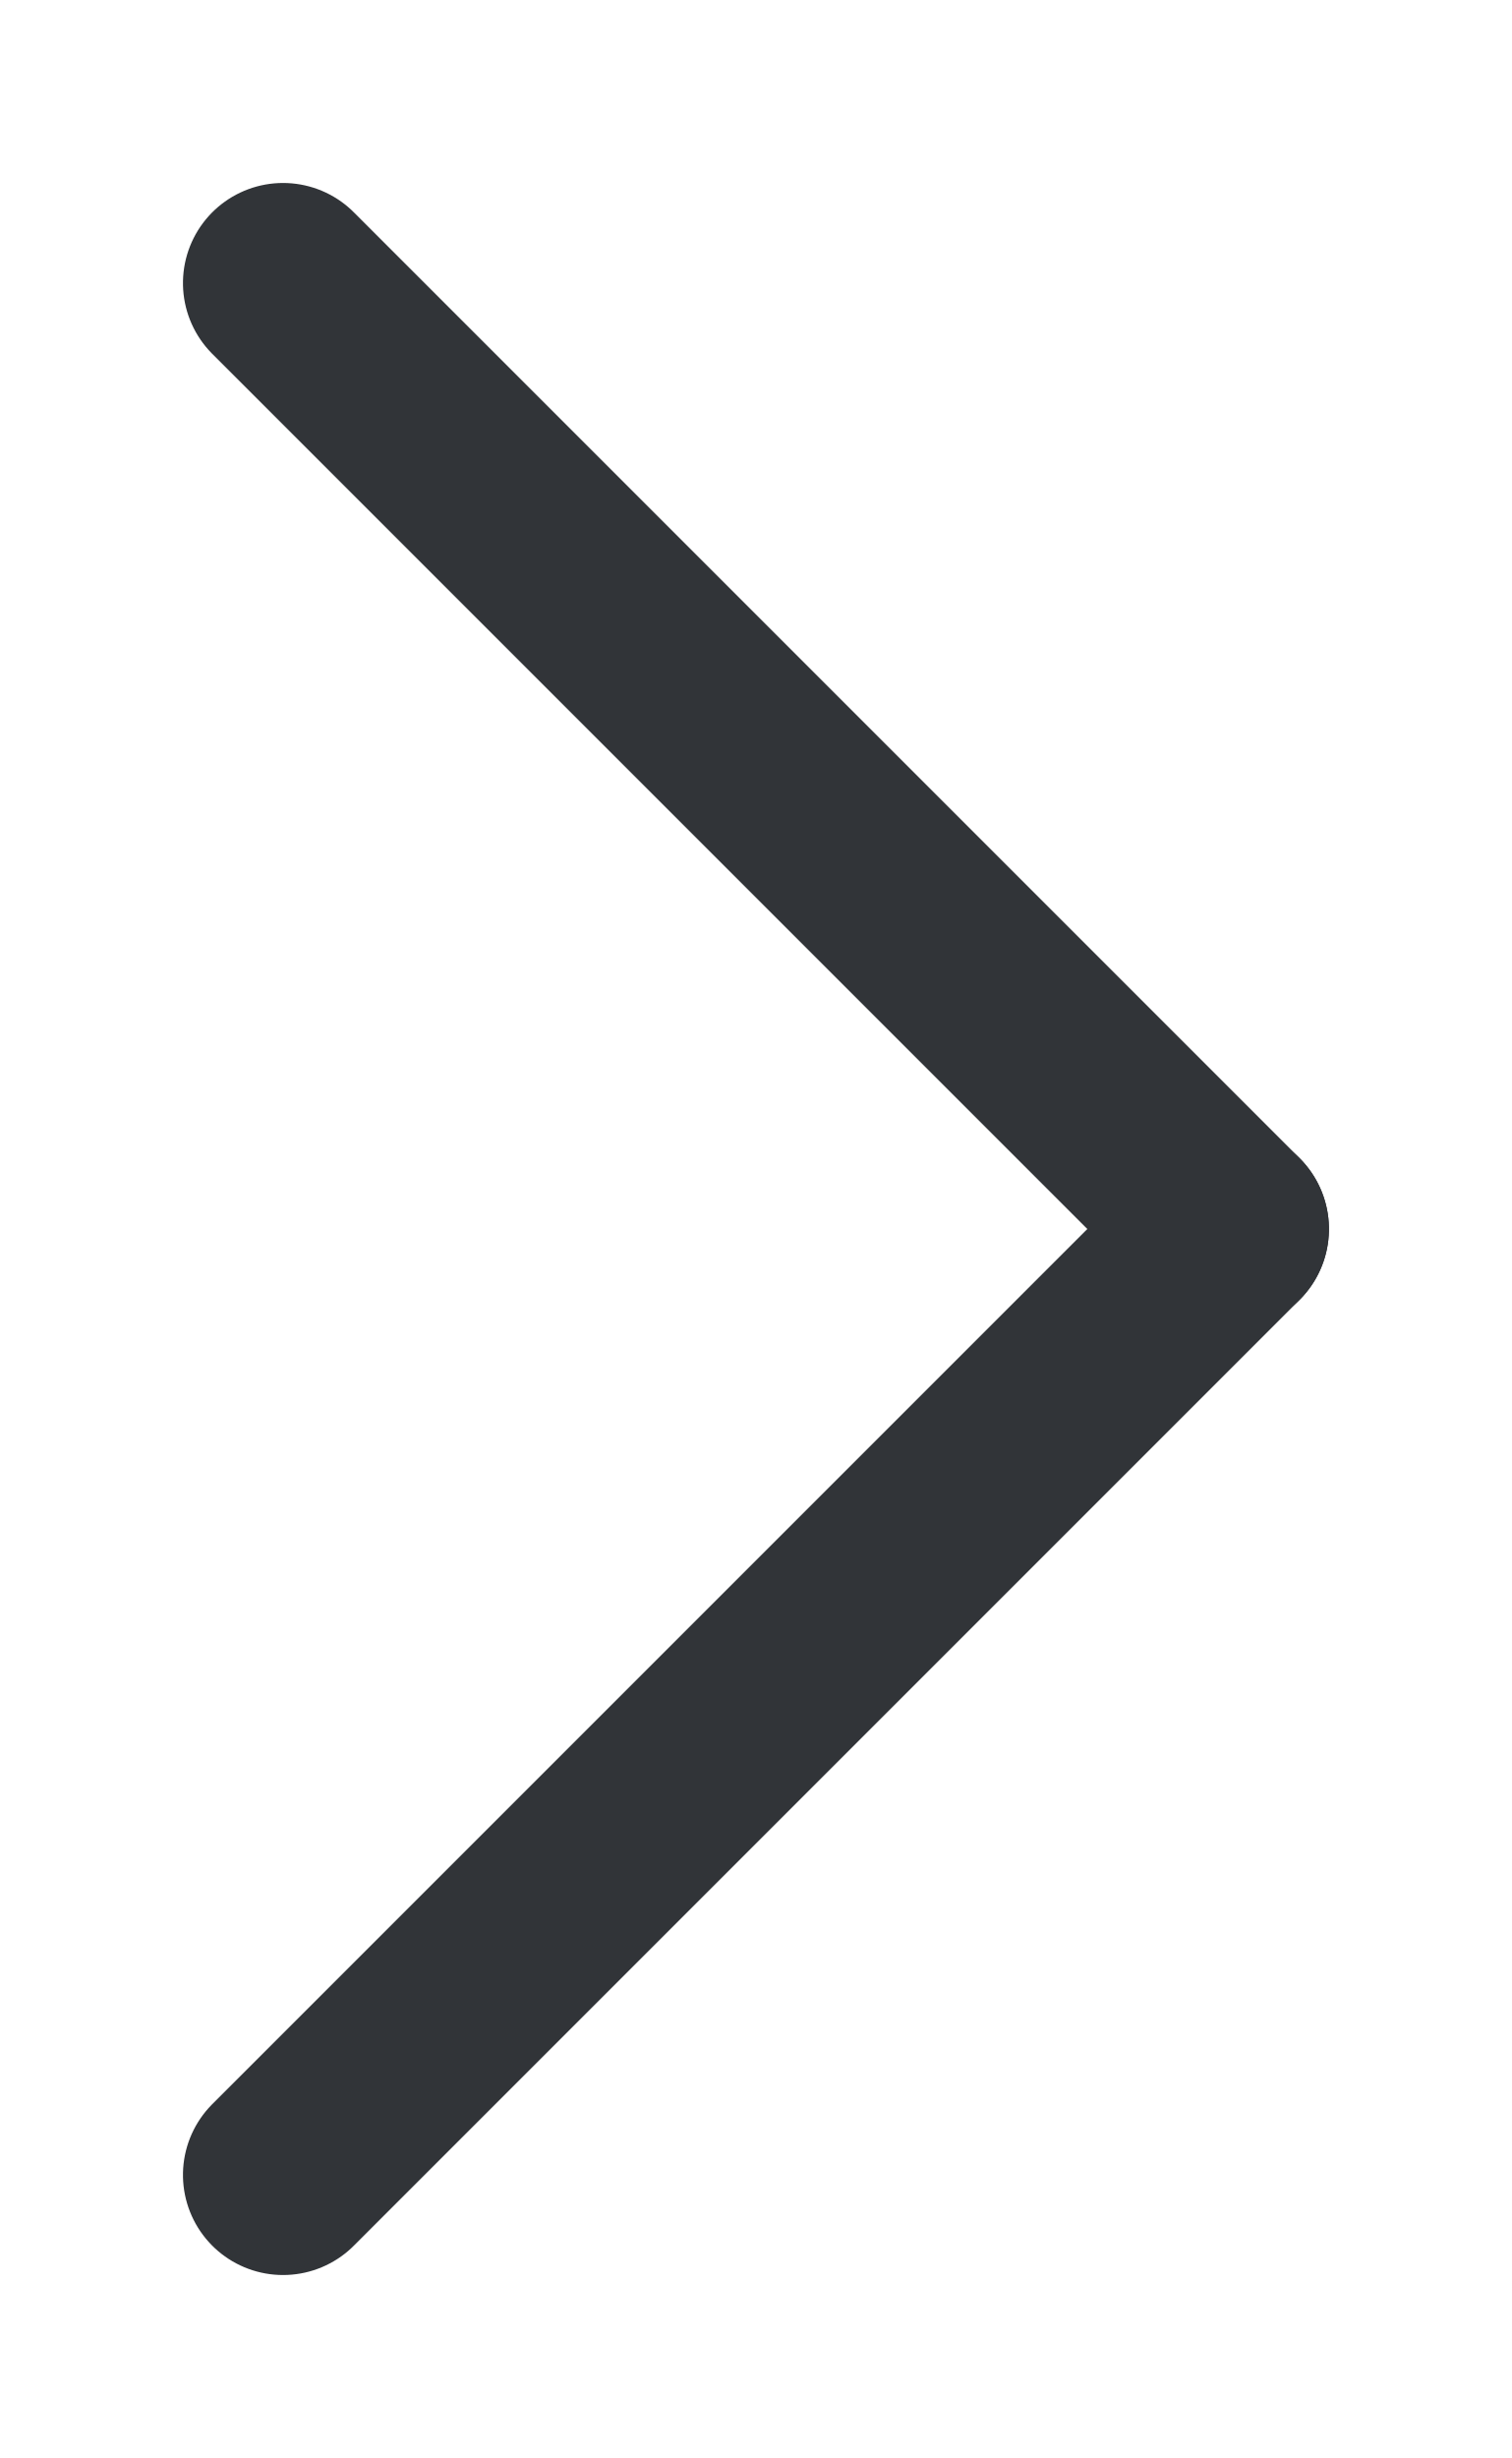
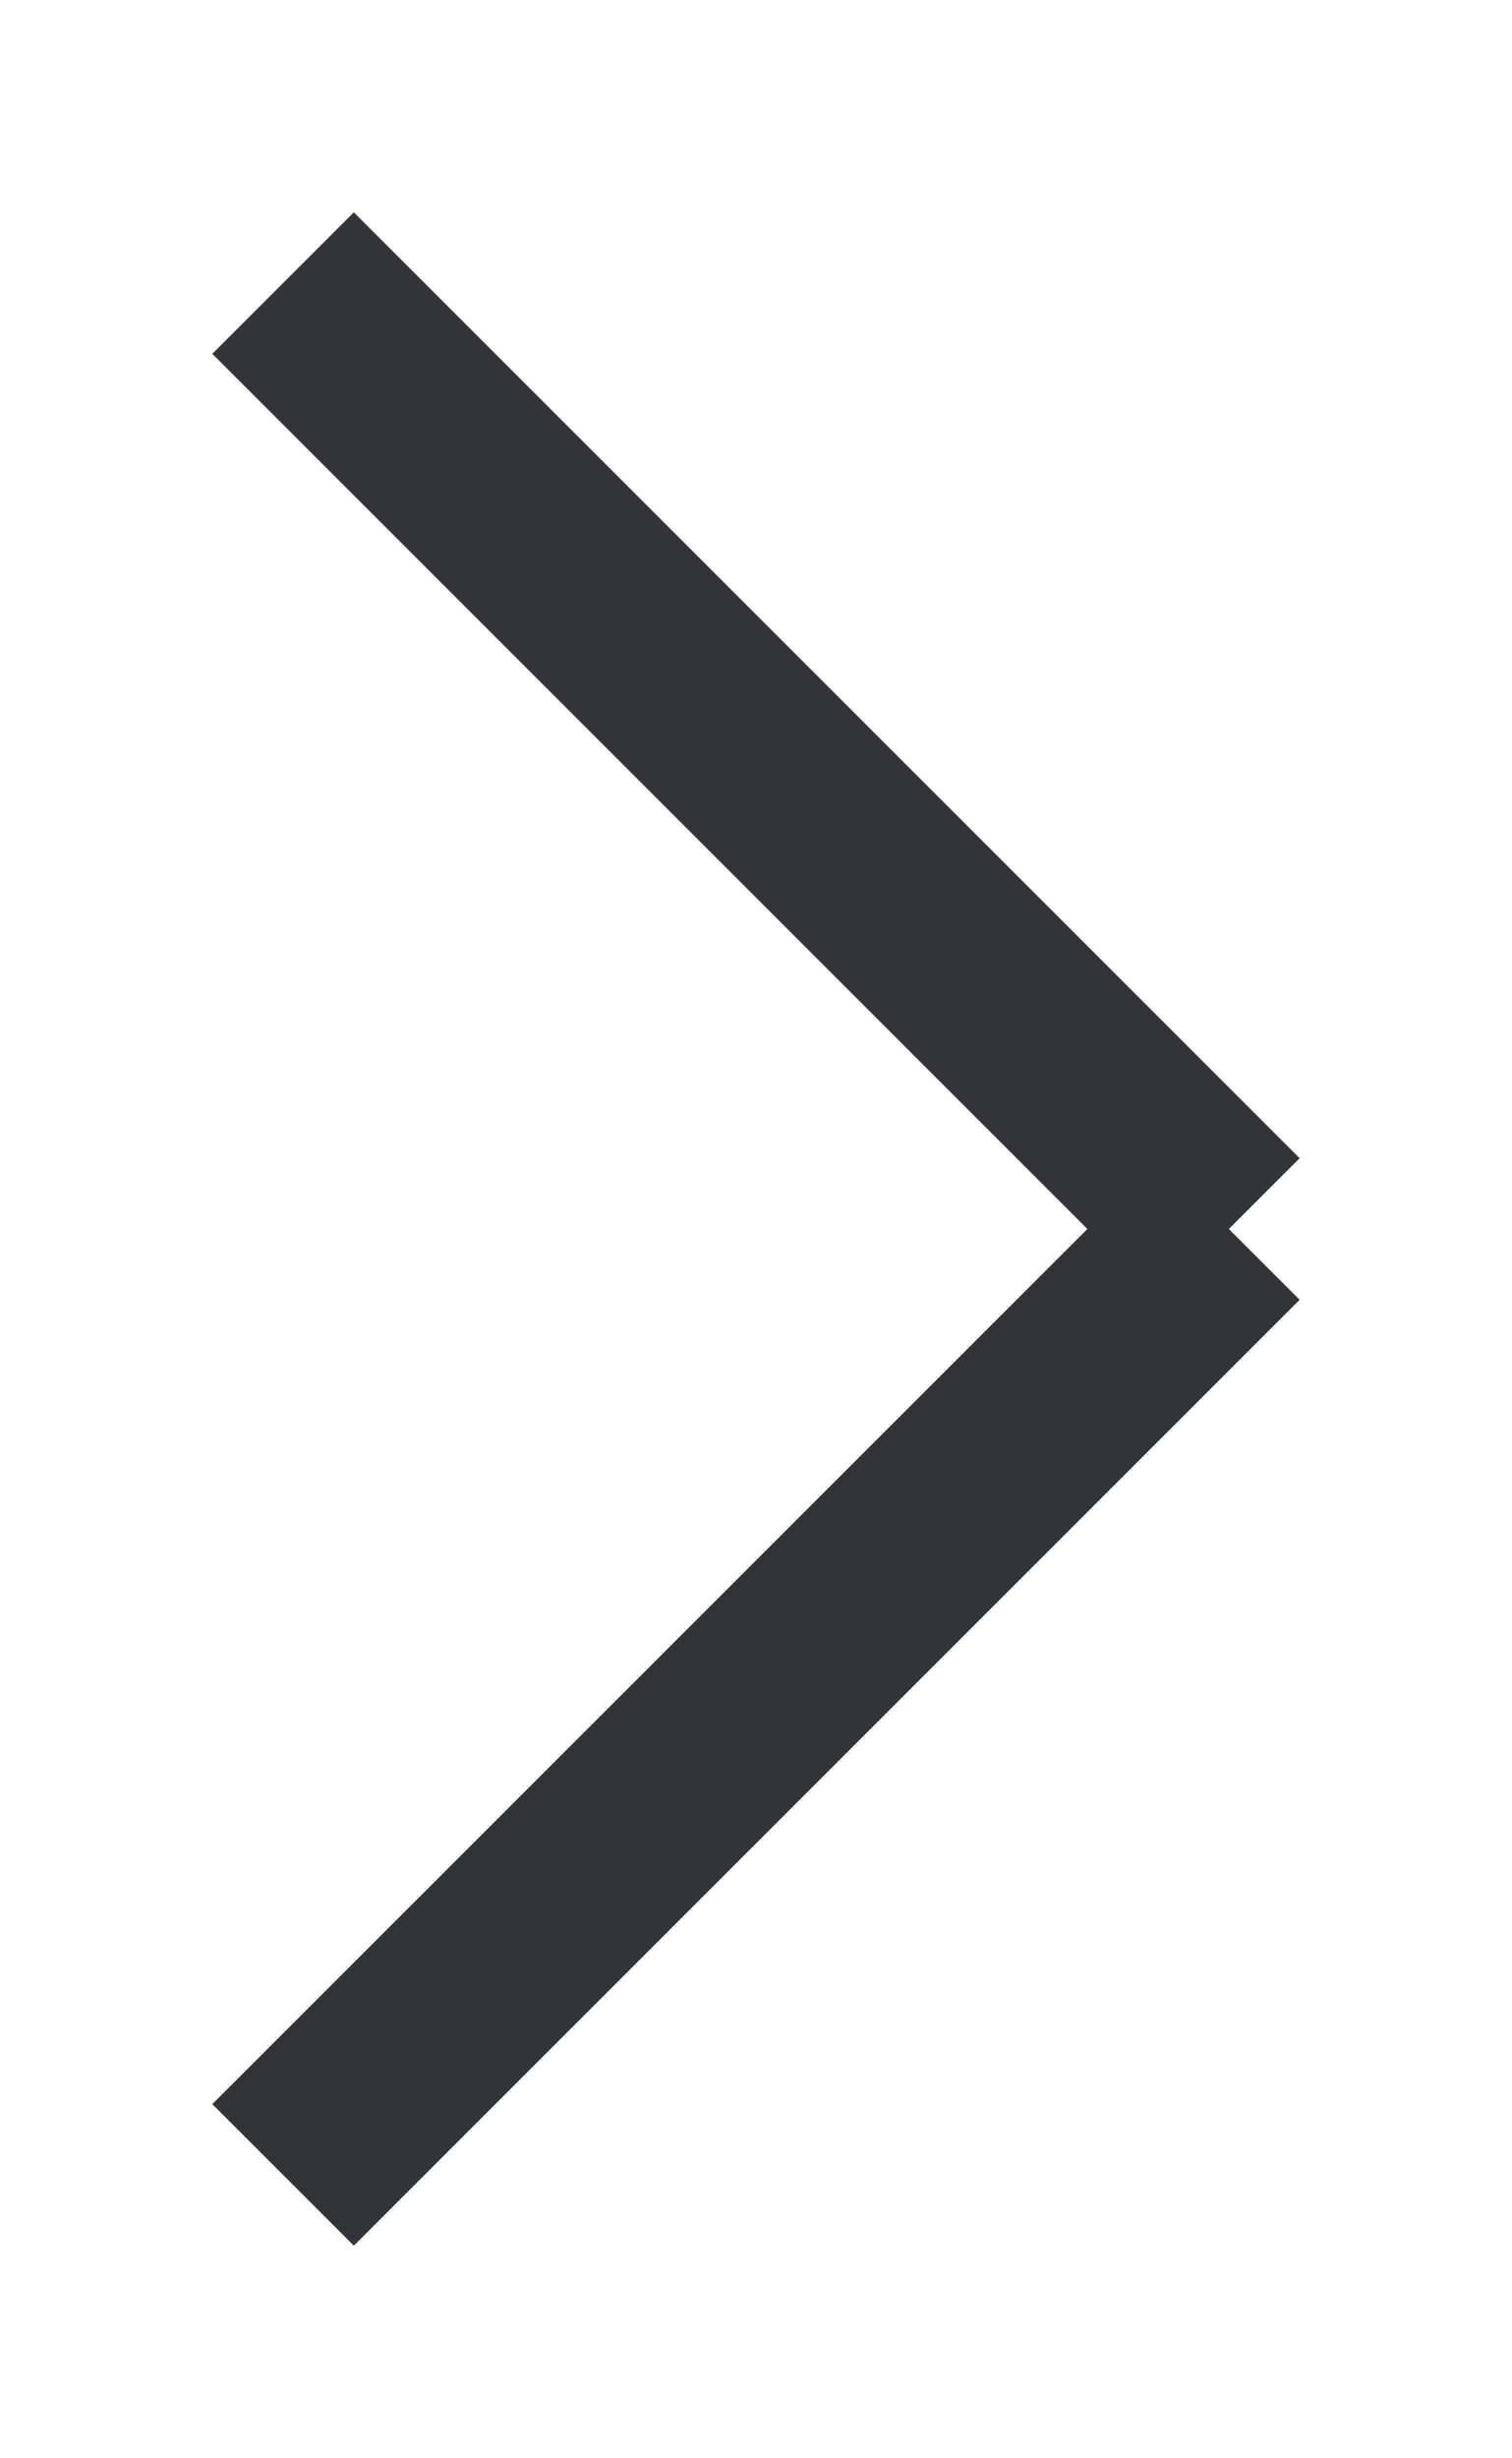
<svg xmlns="http://www.w3.org/2000/svg" width="7.553" height="12.278" viewBox="0 0 7.553 12.278">
  <g id="Carrot-Right" transform="translate(-634.461 -137.311)">
-     <path id="Shape_1939" data-name="Shape 1939" d="M4.725,4.725,0,0" transform="translate(635.875 148.175) rotate(-90)" fill="none" stroke="#313438" stroke-linecap="round" stroke-linejoin="round" strokeWidth="2" />
-     <path id="Shape_1940" data-name="Shape 1940" d="M0,4.725,4.725,0" transform="translate(635.875 143.45) rotate(-90)" fill="none" stroke="#313438" stroke-linecap="round" stroke-linejoin="round" strokeWidth="2" />
+     <path id="Shape_1939" data-name="Shape 1939" d="M4.725,4.725,0,0" transform="translate(635.875 148.175) rotate(-90)" fill="none" stroke="#313438" strokeLinecap="round" strokeLinejoin="round" strokeWidth="2" />
+     <path id="Shape_1940" data-name="Shape 1940" d="M0,4.725,4.725,0" transform="translate(635.875 143.45) rotate(-90)" fill="none" stroke="#313438" strokeLinecap="round" strokeLinejoin="round" strokeWidth="2" />
  </g>
</svg>
